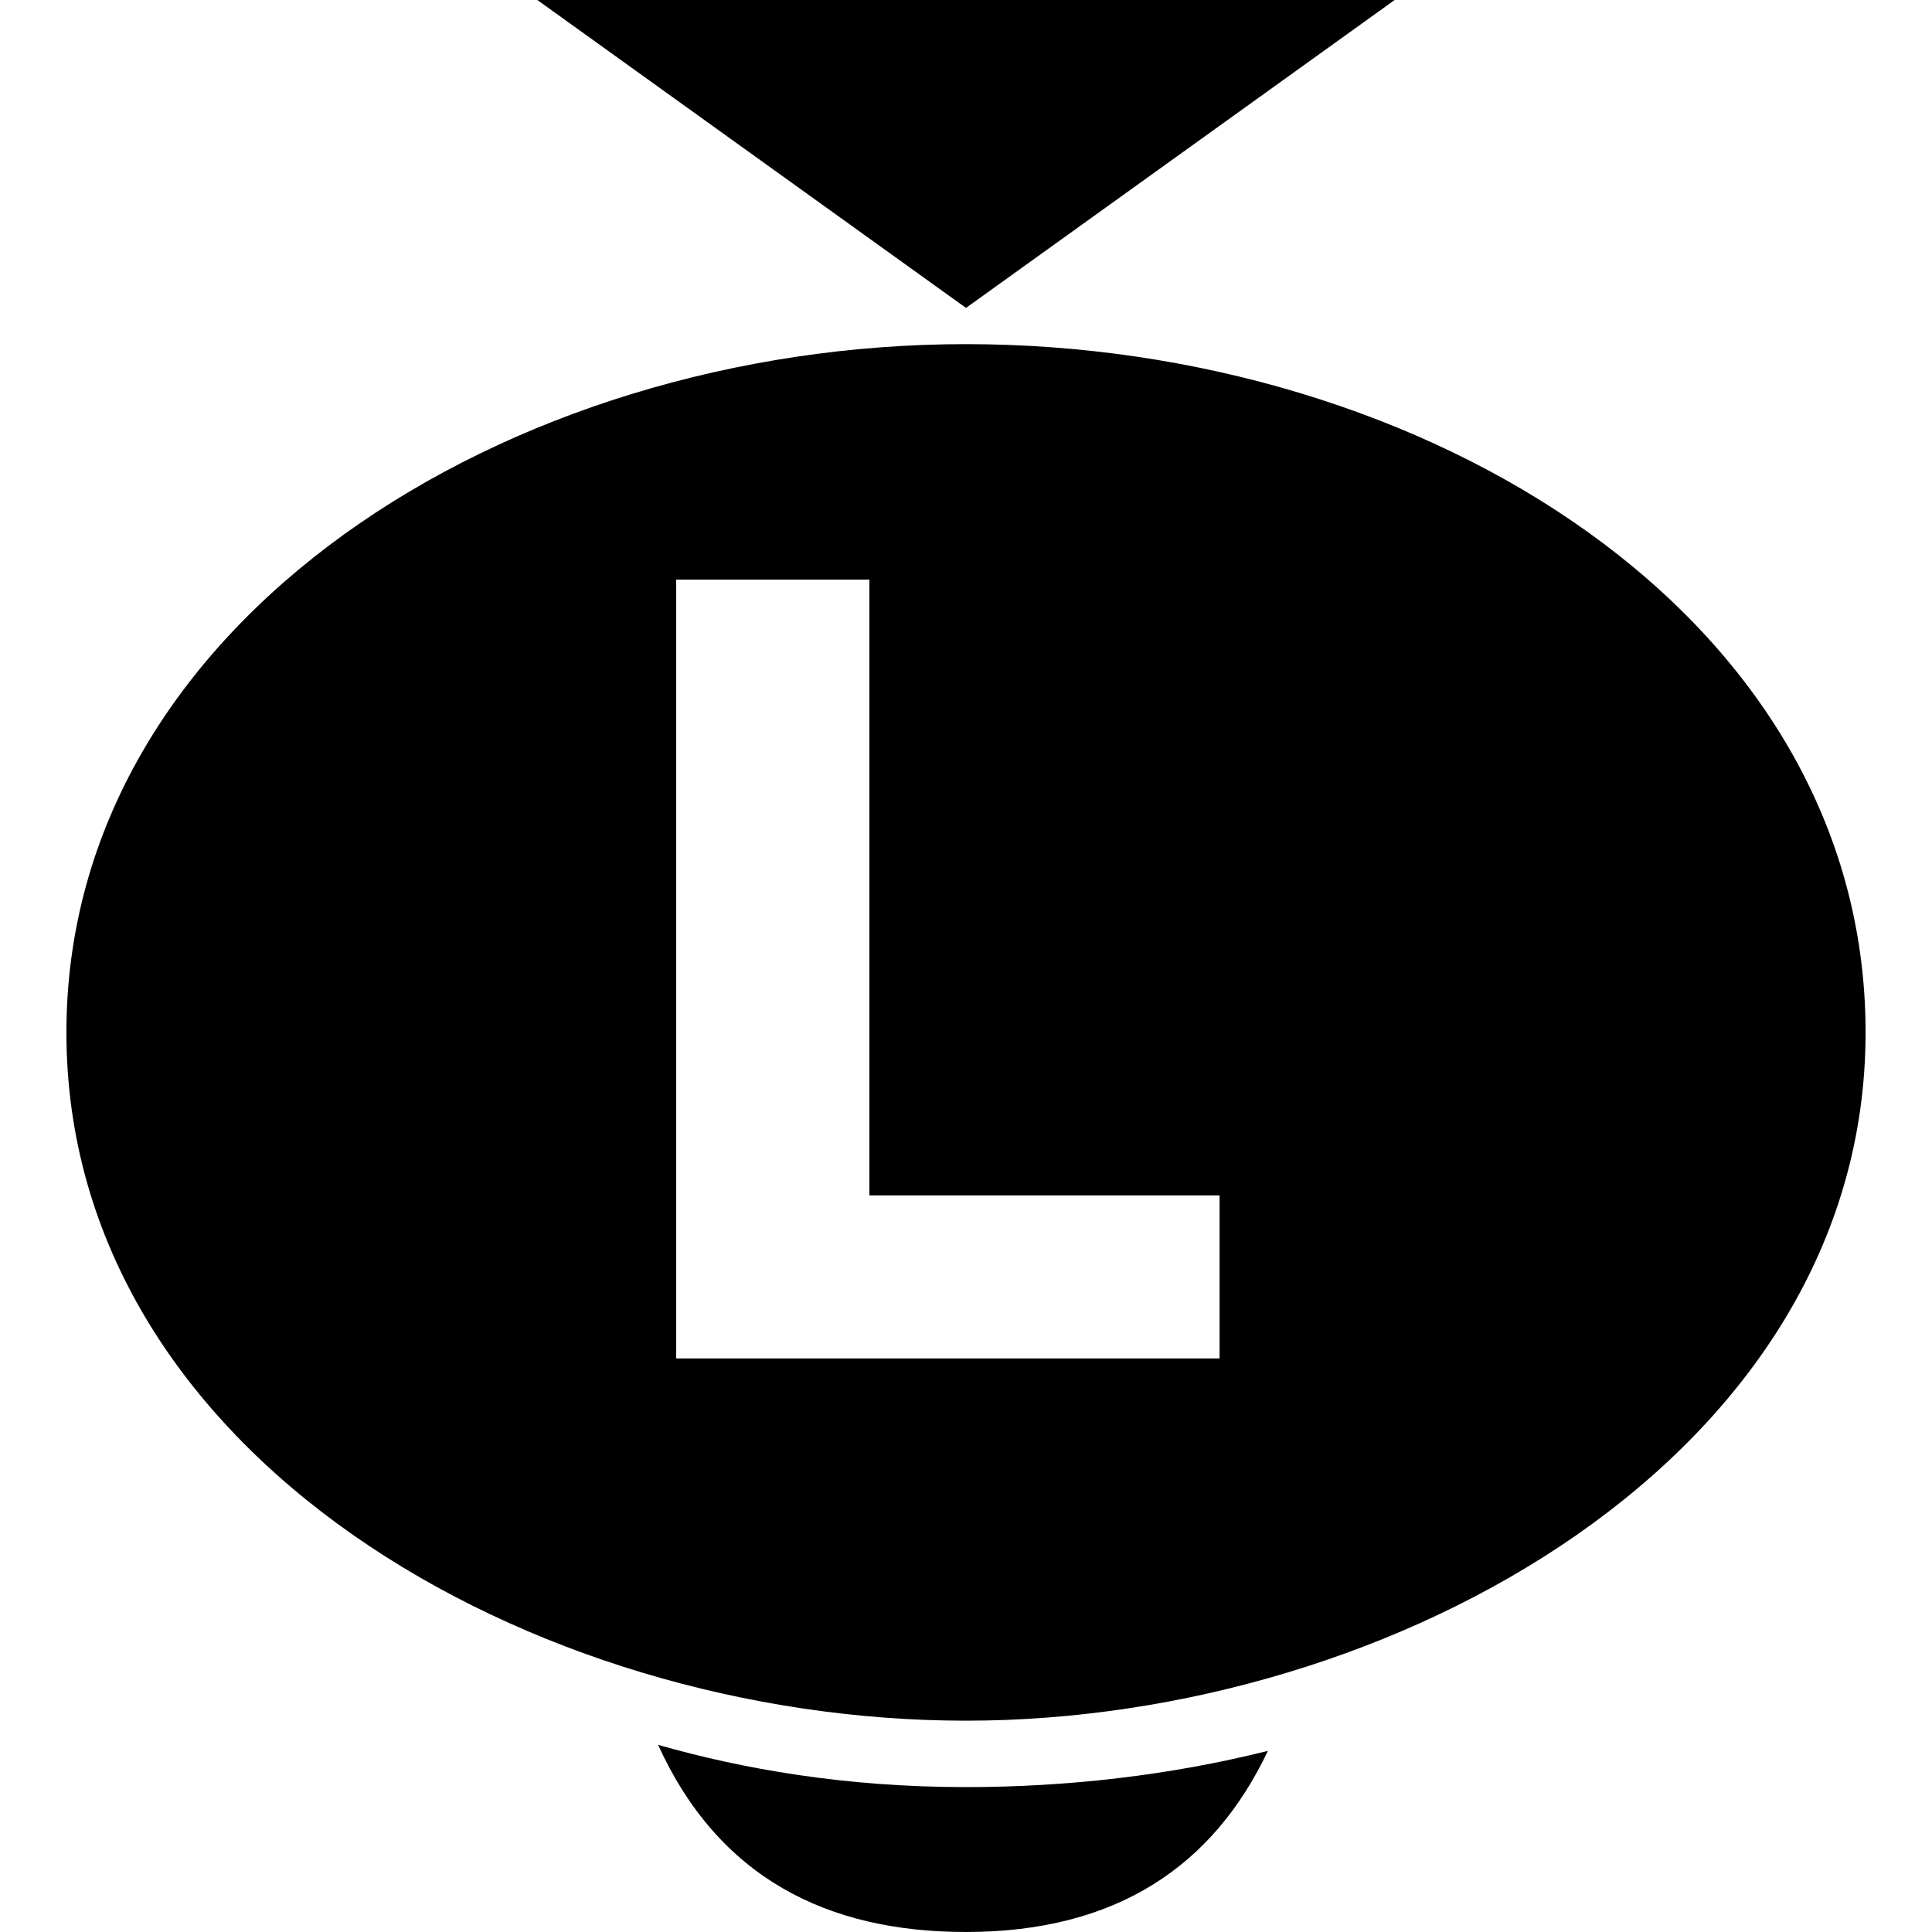
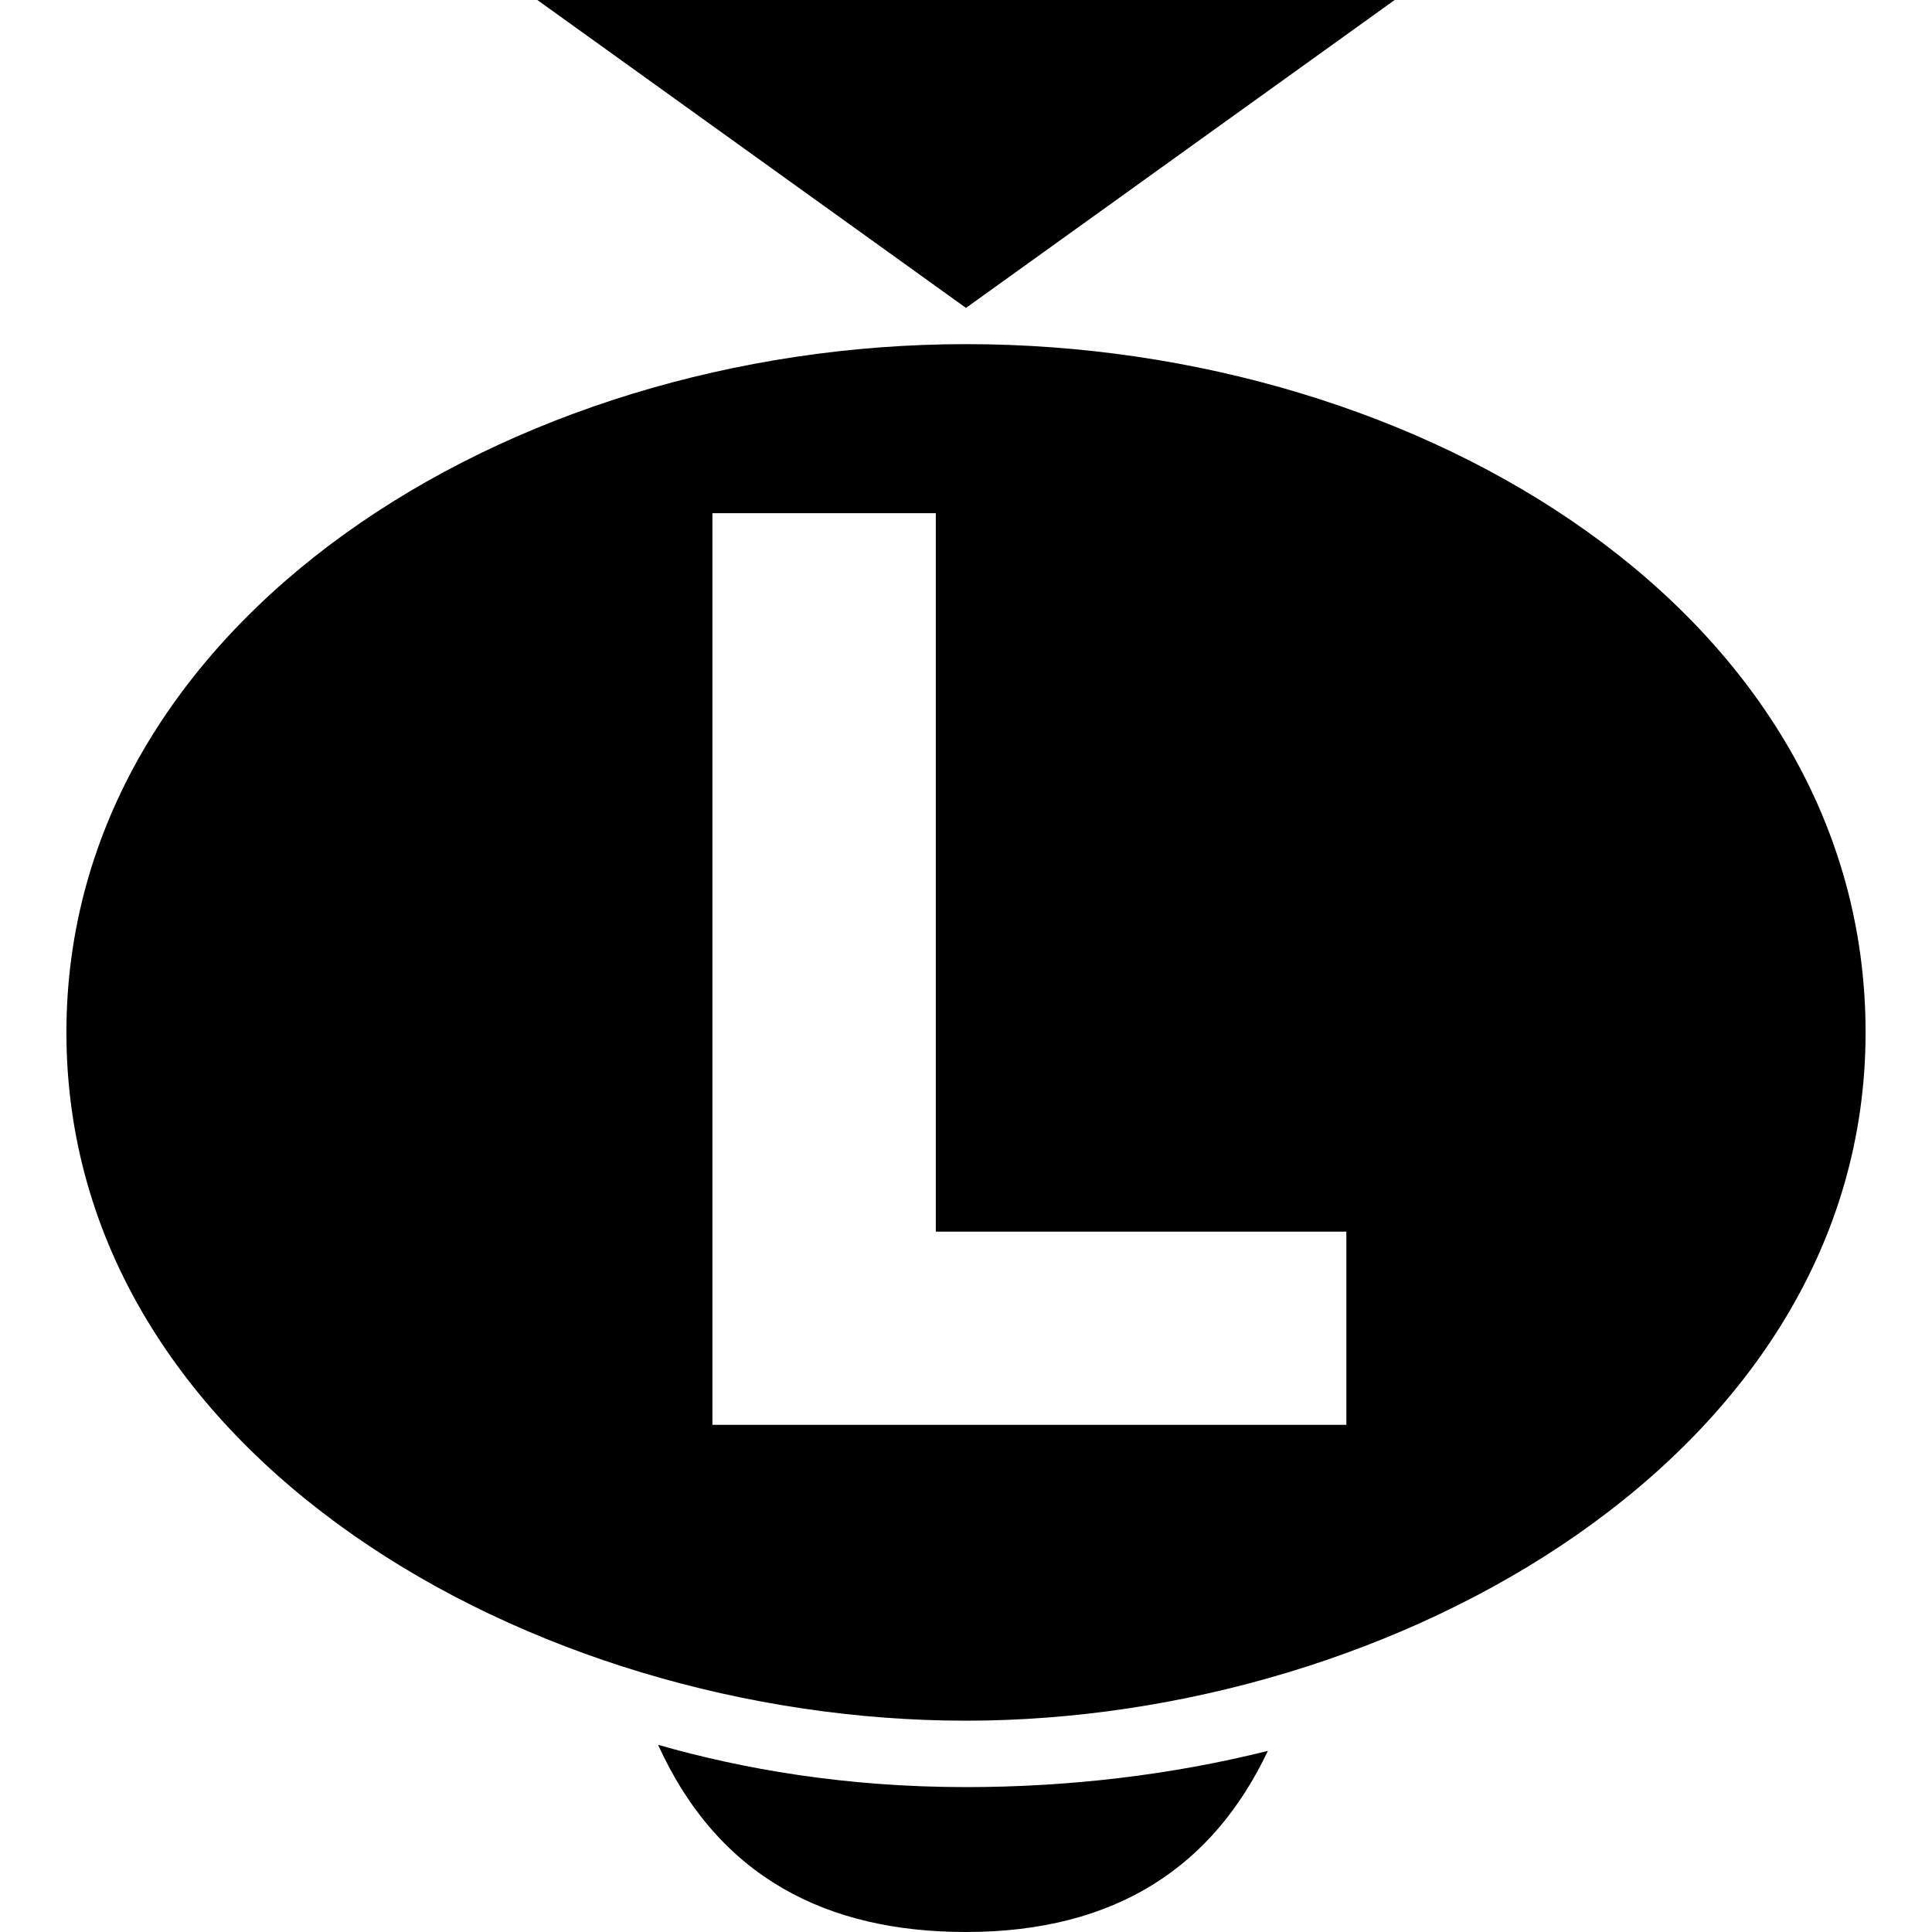
<svg xmlns="http://www.w3.org/2000/svg" version="1.1" id="Layer_1" x="0px" y="0px" width="32px" height="32px" viewBox="0 0 32 32" style="enable-background:new 0 0 32 32;" xml:space="preserve">
-   <path d="M23.1,0L16,5.1L8.9,0H23.1z M16,5.7c-7.6,0-14.9,4.6-14.9,11.4c0,7,7.7,11.4,14.9,11.4c7.1,0,14.9-4.4,14.9-11.4  C30.9,10.2,23.6,5.7,16,5.7z M20.2,22.5h-9V9.6h3.2v10.2h5.8V22.5z M16,29.6c1.7,0,3.4-0.2,5-0.6c-0.9,1.9-2.5,3-5,3  c-2.3,0-4.1-0.9-5.1-3.1C12.3,29.3,14,29.6,16,29.6z" />
+   <path d="M23.1,0L16,5.1L8.9,0H23.1z M16,5.7c-7.6,0-14.9,4.6-14.9,11.4c0,7,7.7,11.4,14.9,11.4c7.1,0,14.9-4.4,14.9-11.4  C30.9,10.2,23.6,5.7,16,5.7z M22.3,23.6H11.8V8.5h3.7v11.9h6.8V23.6z M16,29.6c1.7,0,3.4-0.2,5-0.6c-0.9,1.9-2.5,3-5,3  c-2.3,0-4.1-0.9-5.1-3.1C12.3,29.3,14,29.6,16,29.6z" />
</svg>
